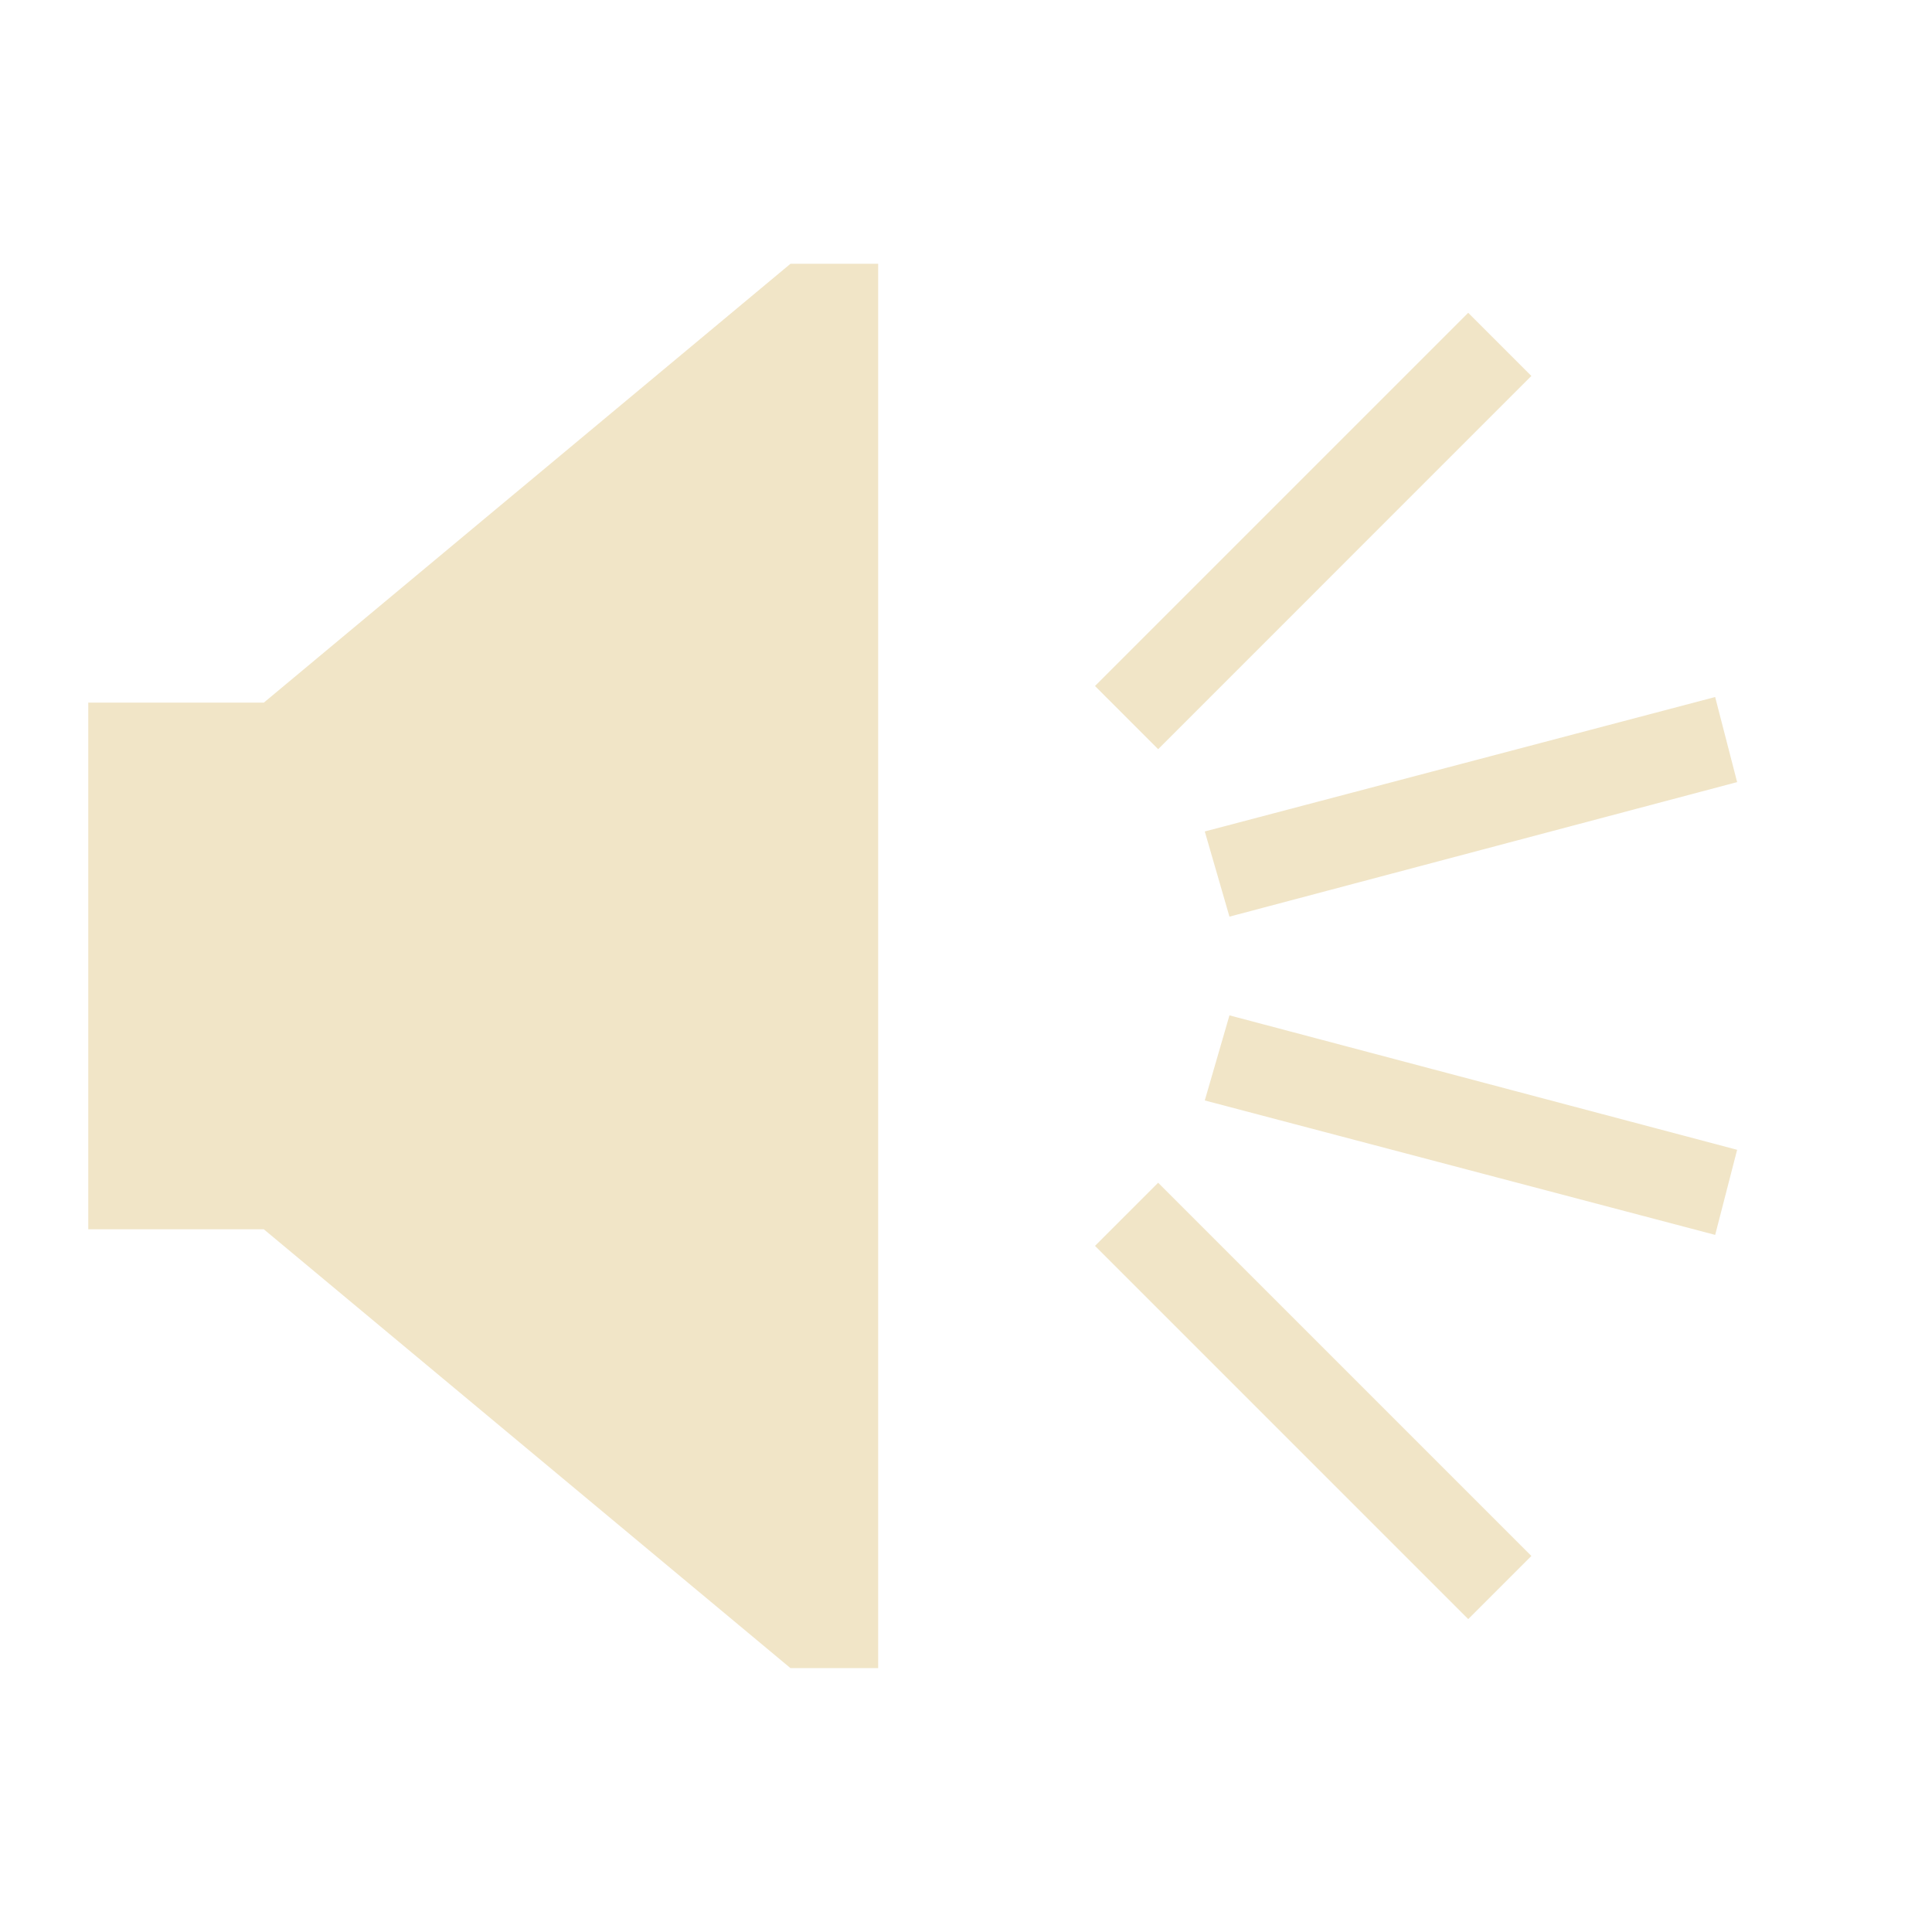
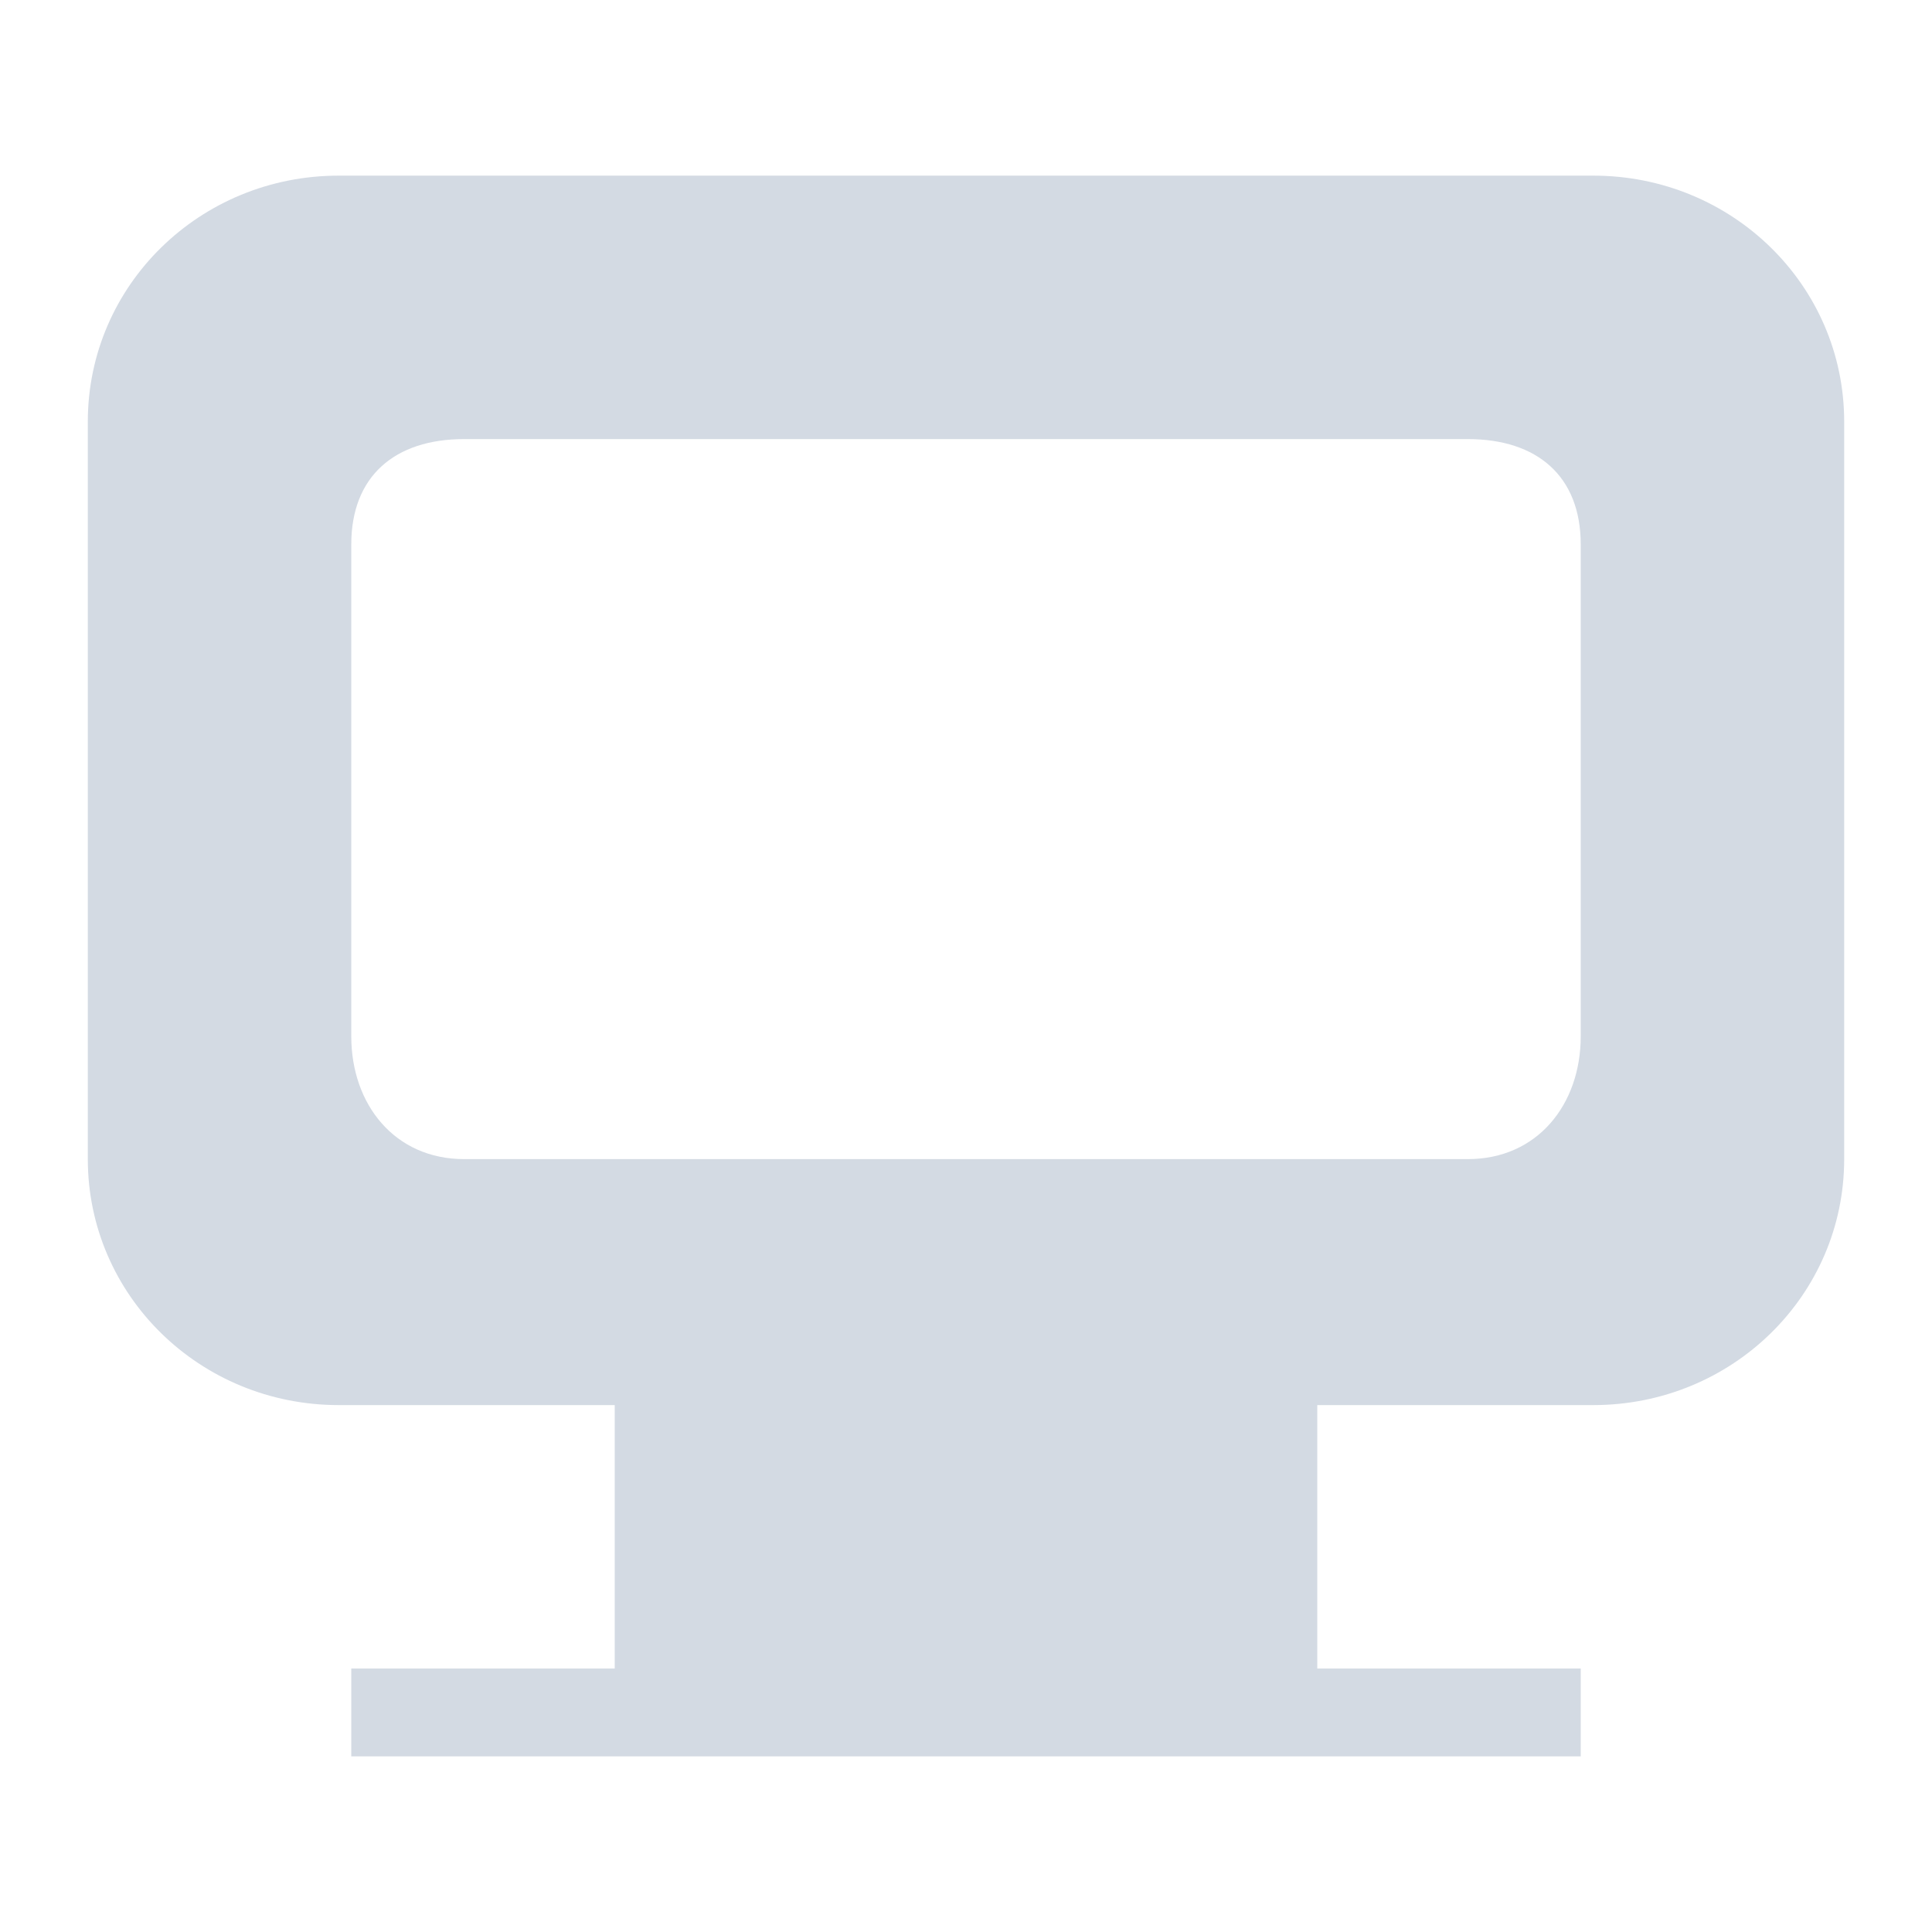
- <svg xmlns="http://www.w3.org/2000/svg" viewBox="0 0 22 22" id="svg" version="1.1" width="100%" height="100%">
-   <defs id="defs81">
+ <svg xmlns="http://www.w3.org/2000/svg" id="svg" width="100%" height="100%" version="1.1" viewBox="0 0 22 22">
+   <defs id="defs7386">
    <style id="current-color-scheme" type="text/css">
-       .ColorScheme-Text {
-         color:#ebdbb2;
-       }
-       .ColorScheme-Background{
-         color:#ebdbb2;
-       }
-       .ColorScheme-Highlight{
-         color:#ebdbb2;
-       }
-       .ColorScheme-ViewText {
-         color:#ebdbb2;
-       }
-       .ColorScheme-ViewBackground{
-         color:#ebdbb2;
-       }
-       .ColorScheme-ViewHover {
-         color:#ebdbb2;
-       }
-       .ColorScheme-ViewFocus{
-         color:#ebdbb2;
-       }
-       .ColorScheme-ButtonText {
-         color:#ebdbb2;
-       }
-       .ColorScheme-ButtonBackground{
-         color:#ebdbb2;
-       }
-       .ColorScheme-ButtonHover {
-         color:#ebdbb2;
-       }
-       .ColorScheme-ButtonFocus{
-         color:#ebdbb2;
-       }
- </style>
+    .ColorScheme-Text { color:#d3dae3; } .ColorScheme-Highlight { color:#5294e2; } .ColorScheme-ButtonBackground { color:#d3dae3; }
+   </style>
  </defs>
-   <g id="preferences-system-bluetooth" transform="translate(40,78)">
-     <rect style="fill:#ebdbb2;fill-opacity:0;stroke:none" id="rect3009" width="22" height="22" x="1" y="1" />
-     <path id="rect2996" d="m 11,4 0,6 -3,-3 0,2 3,3 -3,3 0,2 3,-3 0,6 2,-2 3,-3 -3,-3 3,-3 -3,-3 -2,-2 z m 1,3 2,2 -2,2 0,-4 z m 0,6 2,2 -2,2 0,-4 z" style="fill:#ebdbb2;fill-opacity:1;opacity:0.72" class="ColorScheme-Text" />
+   <g id="preferences-desktop-notification" transform="translate(22,-39.7878)">
+     <rect id="rect3068" style="opacity:0;fill:#000000;fill-opacity:0.941;stroke:none" width="22" height="22" x="0" y="40" />
+     <path id="path4238" style="opacity:1;fill:currentColor;fill-opacity:1;fill-rule:nonzero;stroke:none;stroke-width:1;stroke-linecap:round;stroke-linejoin:round;stroke-miterlimit:4;stroke-dasharray:none;stroke-dashoffset:0;stroke-opacity:1" class="ColorScheme-Highlight" d="m 11,43 c -4.418,0 -8,3.582 -8,8 0,4.418 3.582,8 8,8 4.418,0 8,-3.582 8,-8 0,-4.418 -3.582,-8 -8,-8 z" />
+     <path id="path4173-0" style="opacity:1;fill:currentColor;fill-opacity:1;stroke:none" class="ColorScheme-Text" d="m 10,47 0,6 2,0 0,-6 -2,0 z m 1,7 c -0.453,0 -1,0.518 -1,0.98 C 10,55.443 10.547,56 11,56 11.453,56 12,55.443 12,54.98 12,54.518 11.453,54 11,54 Z" />
  </g>
-   <g transform="translate(80,78)" id="preferences-system-bluetooth-inactive">
-     <rect y="1" x="1" height="22" width="22" id="rect3007" style="fill:#ebdbb2;fill-opacity:0;stroke:none" />
-     <path style="opacity:0.3;fill:#ebdbb2;fill-opacity:1" d="m 11,4 0,6 -3,-3 0,2 3,3 -3,3 0,2 3,-3 0,6 2,-2 3,-3 -3,-3 3,-3 -3,-3 -2,-2 z m 1,3 2,2 -2,2 0,-4 z m 0,6 2,2 -2,2 0,-4 z" id="path3009" class="ColorScheme-Text" />
+   <g id="preferences-desktop-display-randr" transform="translate(33,0)">
+     <rect id="rect4332" style="opacity:0.001;fill:#000000;fill-opacity:1;stroke:none" width="22" height="22" x="-33" y="0" />
+     <path id="path4336" style="opacity:1;fill:currentColor;fill-opacity:1;fill-rule:nonzero;stroke:none;stroke-width:1;stroke-linecap:round;stroke-linejoin:round;stroke-miterlimit:4;stroke-dasharray:none;stroke-dashoffset:0;stroke-opacity:1" class="ColorScheme-Text" d="M 3.857,2 C 2.275,2 1,3.25 1,4.801 L 1,13.199 C 1,14.75 2.275,16 3.857,16 L 7,16 l 0,3 -3,0 0,1 14,0 0,-1 -3,0 0,-3 3.143,0 C 19.725,16 21,14.75 21,13.199 L 21,4.801 C 21,3.25 19.725,2 18.143,2 L 3.857,2 Z M 5.285,5 16.715,5 C 17.506,5 18,5.424 18,6.199 l 0,5.602 c 0,0.776 -0.494,1.398 -1.285,1.398 l -11.43,0 C 4.494,13.199 4,12.576 4,11.801 L 4,6.199 C 4,5.424 4.494,5 5.285,5 Z" transform="translate(-33,1.5113048e-5)" />
  </g>
-   <g id="preferences-system-bluetooth-activated" transform="translate(0,78)">
-     <rect y="1" x="1" height="22" width="22" id="rect3783" style="fill:#ebdbb2;fill-opacity:0;stroke:none" />
-     <path style="fill:#ebdbb2;fill-opacity:1;opacity:0.72" d="m 11,4 0,6 -3,-3 0,2 3,3 -3,3 0,2 3,-3 0,6 2,-2 3,-3 L 13,12 16,9 13,6 11,4 z M 4,5 C 3.448,5 3,5.448 3,6 3,6.552 3.448,7 4,7 4.552,7 5,6.552 5,6 5,5.448 4.552,5 4,5 z m 16,0 c -0.552,0 -1,0.448 -1,1 0,0.552 0.448,1 1,1 0.552,0 1,-0.448 1,-1 0,-0.552 -0.448,-1 -1,-1 z m -8,2 2,2 -2,2 0,-4 z m -8,4 c -0.552,0 -1,0.448 -1,1 0,0.552 0.448,1 1,1 0.552,0 1,-0.448 1,-1 0,-0.552 -0.448,-1 -1,-1 z m 16,0 c -0.552,0 -1,0.448 -1,1 0,0.552 0.448,1 1,1 0.552,0 1,-0.448 1,-1 0,-0.552 -0.448,-1 -1,-1 z m -8,2 2,2 -2,2 0,-4 z m -8,4 c -0.552,0 -1,0.448 -1,1 0,0.552 0.448,1 1,1 0.552,0 1,-0.448 1,-1 0,-0.552 -0.448,-1 -1,-1 z m 16,0 c -0.552,0 -1,0.448 -1,1 0,0.552 0.448,1 1,1 0.552,0 1,-0.448 1,-1 0,-0.552 -0.448,-1 -1,-1 z" id="path3785" class="ColorScheme-Text" />
+   <g id="preferences-system-bluetooth-activated" transform="translate(44,-104)">
+     <rect id="rect3969-75" style="opacity:0;fill:#000000;fill-opacity:1;stroke:none" width="22" height="22" x="0" y="104" />
+     <path id="rect5886-2" style="opacity:1;fill:currentColor;fill-opacity:1;stroke:none" class="ColorScheme-Text" d="M 11.5,107 C 8.453,107 6,109.676 6,113 l 0,4 c 0,3.324 2.453,6 5.5,6 3.047,0 5.5,-2.676 5.5,-6 l 0,-4 c 0,-3.324 -2.453,-6 -5.5,-6 z m 7.5,0 a 2,2 0 0 0 -2,2 2,2 0 0 0 2,2 2,2 0 0 0 2,-2 2,2 0 0 0 -2,-2 z m -8,2 0.5,0 c 0.208,0 0.393,0.133 0.469,0.312 l 2.875,2.844 0.406,0.375 -0.438,0.344 -2.562,2.125 2.562,2.125 0.438,0.344 -0.406,0.375 -2.875,2.844 c -0.025,0.06 -0.08,0.111 -0.125,0.156 C 11.753,120.934 11.639,121 11.5,121 l -0.5,0 0,-0.5 0,-4.438 -2.156,1.781 C 8.753,117.934 8.638,118 8.5,118 l -0.5,0 0,-0.5 c 0,-0.153 0.079,-0.283 0.188,-0.375 L 10.75,115 8.312,112.969 C 8.266,112.949 8.226,112.907 8.188,112.875 8.079,112.783 8,112.653 8,112.5 l 0,-0.5 0.5,0 c 0.123,0 0.225,0.051 0.312,0.125 0.011,0.009 0.021,0.021 0.031,0.031 L 11,113.938 11,109.5 11,109 Z m 1,1.688 0,3.25 1.781,-1.469 L 12,110.688 Z m 0,5.375 0,3.25 1.781,-1.781 L 12,116.062 Z" />
  </g>
-   <g id="preferences-desktop-display-randr" transform="translate(0,-42)">
-     <rect style="fill:#ebdbb2;fill-opacity:0;stroke:none" id="rect3832" width="22" height="22" x="1" y="1" />
-     <path id="rect7235" style="fill:#ebdbb2;fill-opacity:1;stroke:none;opacity:0.72" d="m 7,20 10,0 0,1 -10,0 z m 3,-2 4,0 0,2 -4,0 z M 2,4 2,18 l 20,0 0,-14 z m 1,1 18,0 0,10 -18,0 z" class="ColorScheme-Text" />
-     <path style="fill:#ebdbb2;fill-opacity:1;stroke:none;opacity:0.72" d="m 4,10 4,4 -4,0 z" id="rect3018" class="ColorScheme-Text" />
-     <path class="ColorScheme-Text" id="path3028" d="M 20,10 16,6 20,6 z" style="fill:#ebdbb2;fill-opacity:1;stroke:none;opacity:0.72" />
+   <g id="preferences-system-bluetooth" transform="translate(10,-3.9e-6)">
+     <rect id="rect4174" style="opacity:0;fill:#000000;fill-opacity:1;stroke:none" width="22" height="22" x="56" y="0" />
+     <path id="path4176" style="opacity:1;fill:currentColor;fill-opacity:1;stroke:none" class="ColorScheme-Text" d="M 67.5,3 C 64.453,3 62,5.676 62,9 l 0,4 c 0,3.324 2.453,6 5.5,6 3.047,0 5.5,-2.676 5.5,-6 L 73,9 C 73,5.676 70.547,3 67.5,3 Z M 67,5 67.5,5 c 0.208,0 0.393,0.133 0.469,0.312 l 2.875,2.844 L 71.25,8.531 70.812,8.875 68.25,11 l 2.562,2.125 0.438,0.344 -0.406,0.375 -2.875,2.844 c -0.025,0.06 -0.08,0.111 -0.125,0.156 C 67.753,16.934 67.638,17 67.5,17 l -0.5,0 0,-0.5 0,-4.438 -2.156,1.781 C 64.753,13.934 64.638,14 64.5,14 l -0.5,0 0,-0.5 c 0,-0.153 0.079,-0.283 0.188,-0.375 L 66.75,11 64.312,8.969 C 64.266,8.949 64.226,8.907 64.188,8.875 64.079,8.783 64,8.653 64,8.5 l 0,-0.5 0.5,0 c 0.123,0 0.225,0.051 0.312,0.125 0.011,0.009 0.021,0.021 0.031,0.031 l 2.156,1.781 0,-4.438 0,-0.5 z m 1,1.688 0,3.25 L 69.781,8.469 68,6.688 Z m 0,5.375 0,3.25 1.781,-1.781 L 68,12.062 Z" />
  </g>
-   <g id="preferences-desktop-notification" transform="translate(-1,39)">
-     <rect y="1" x="1" height="22" width="22" id="rect3068" style="fill:#ebdbb2;fill-opacity:0;stroke:none" />
-     <rect style="fill:#ebdbb2;fill-opacity:1;stroke:none" id="rect4130-82-0" width="16" height="16" x="4" y="4" ry="8" />
-     <path style="fill:#ebdbb2;fill-opacity:1;stroke:none" d="m 11.203,7.2 -0.003,7.2 1.6,0 0.003,-7.2 z m 0.8,8 c -0.442,0 -0.8,0.358 -0.8,0.8 0,0.442 0.358,0.8 0.8,0.8 0.442,0 0.8,-0.358 0.8,-0.8 0,-0.442 -0.358,-0.8 -0.8,-0.8 z" id="rect4142-6" />
-   </g>
-   <g id="g1203" transform="translate(-39,-1)">
-     <rect y="1" x="39" height="22" width="22" id="rect6486-3" style="opacity:0.01;fill:#ebdbb2;fill-opacity:0.004;stroke:none" />
-     <path style="fill:#ebdbb2;fill-opacity:1;stroke:none;opacity:0.72" d="m 48.001,4.004 -5.997,4.997 -1.999,0 0,5.997 1.999,0 5.997,4.997 0.999,0 0,-15.991 z" id="path6448" class="ColorScheme-Text" />
-     <path style="fill:#ebdbb2;fill-opacity:1;stroke:none;opacity:0.72" d="m 45.719,4.562 -4.25,4.25 0.719,0.719 4.25,-4.25 -0.719,-0.719 z m 2.812,4.375 -5.812,1.531 L 43,11.438 48.781,9.906 48.531,8.938 z M 43,12.562 l -0.281,0.969 5.812,1.531 0.25,-0.969 L 43,12.562 z m -0.812,1.906 -0.719,0.719 4.25,4.25 0.719,-0.719 -4.25,-4.25 z" transform="translate(10,0)" id="rect3062" class="ColorScheme-Text" />
+   <g id="preferences-system-bluetooth-inactive" transform="translate(32,-3.9e-6)">
+     <rect id="rect4180" style="opacity:0;fill:#000000;fill-opacity:1;stroke:none" width="22" height="22" x="56" y="0" />
+     <path id="path4182" style="opacity:0.3;fill:currentColor;fill-opacity:1;stroke:none" class="ColorScheme-Text" d="M 67.5,3 C 64.453,3 62,5.676 62,9 l 0,4 c 0,3.324 2.453,6 5.5,6 3.047,0 5.5,-2.676 5.5,-6 L 73,9 C 73,5.676 70.547,3 67.5,3 Z M 67,5 67.5,5 c 0.208,0 0.393,0.133 0.469,0.312 l 2.875,2.844 L 71.25,8.531 70.812,8.875 68.25,11 l 2.562,2.125 0.438,0.344 -0.406,0.375 -2.875,2.844 c -0.025,0.06 -0.08,0.111 -0.125,0.156 C 67.753,16.934 67.638,17 67.5,17 l -0.5,0 0,-0.5 0,-4.438 -2.156,1.781 C 64.753,13.934 64.638,14 64.5,14 l -0.5,0 0,-0.5 c 0,-0.153 0.079,-0.283 0.188,-0.375 L 66.75,11 64.312,8.969 C 64.266,8.949 64.226,8.907 64.188,8.875 64.079,8.783 64,8.653 64,8.5 l 0,-0.5 0.5,0 c 0.123,0 0.225,0.051 0.312,0.125 0.011,0.009 0.021,0.021 0.031,0.031 l 2.156,1.781 0,-4.438 0,-0.5 z m 1,1.688 0,3.25 L 69.781,8.469 68,6.688 Z m 0,5.375 0,3.25 1.781,-1.781 L 68,12.062 Z" />
  </g>
</svg>
